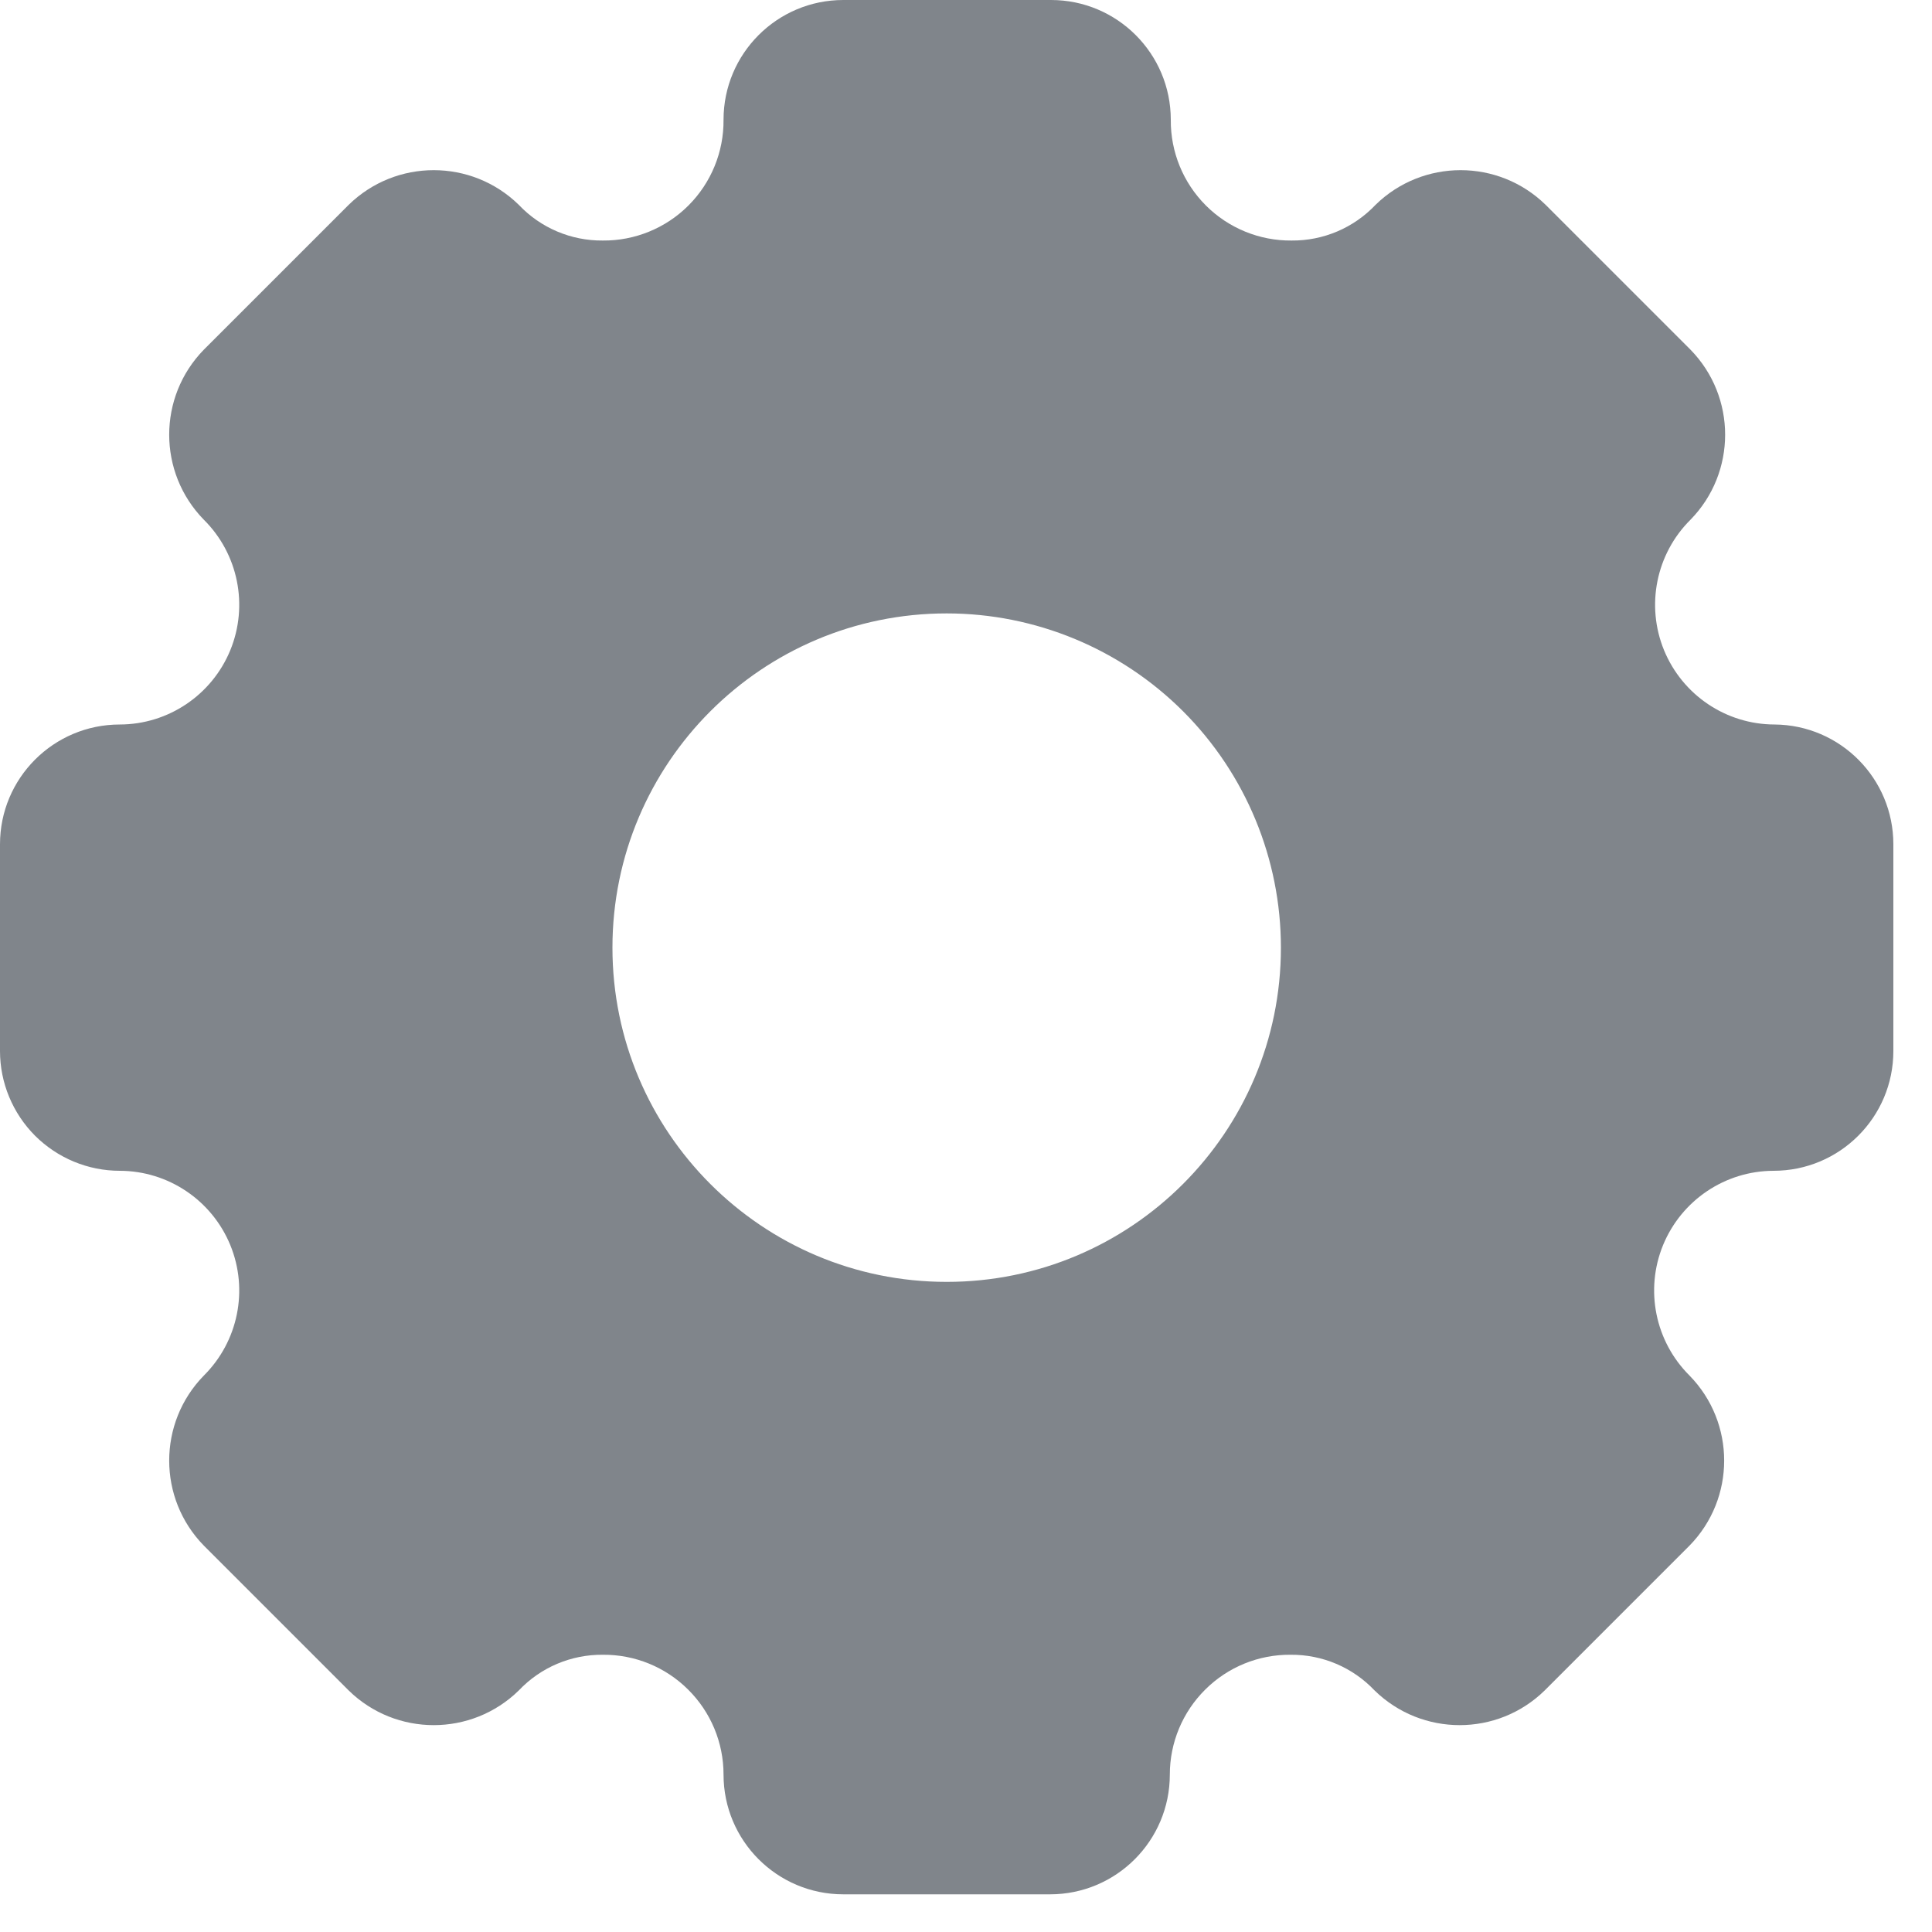
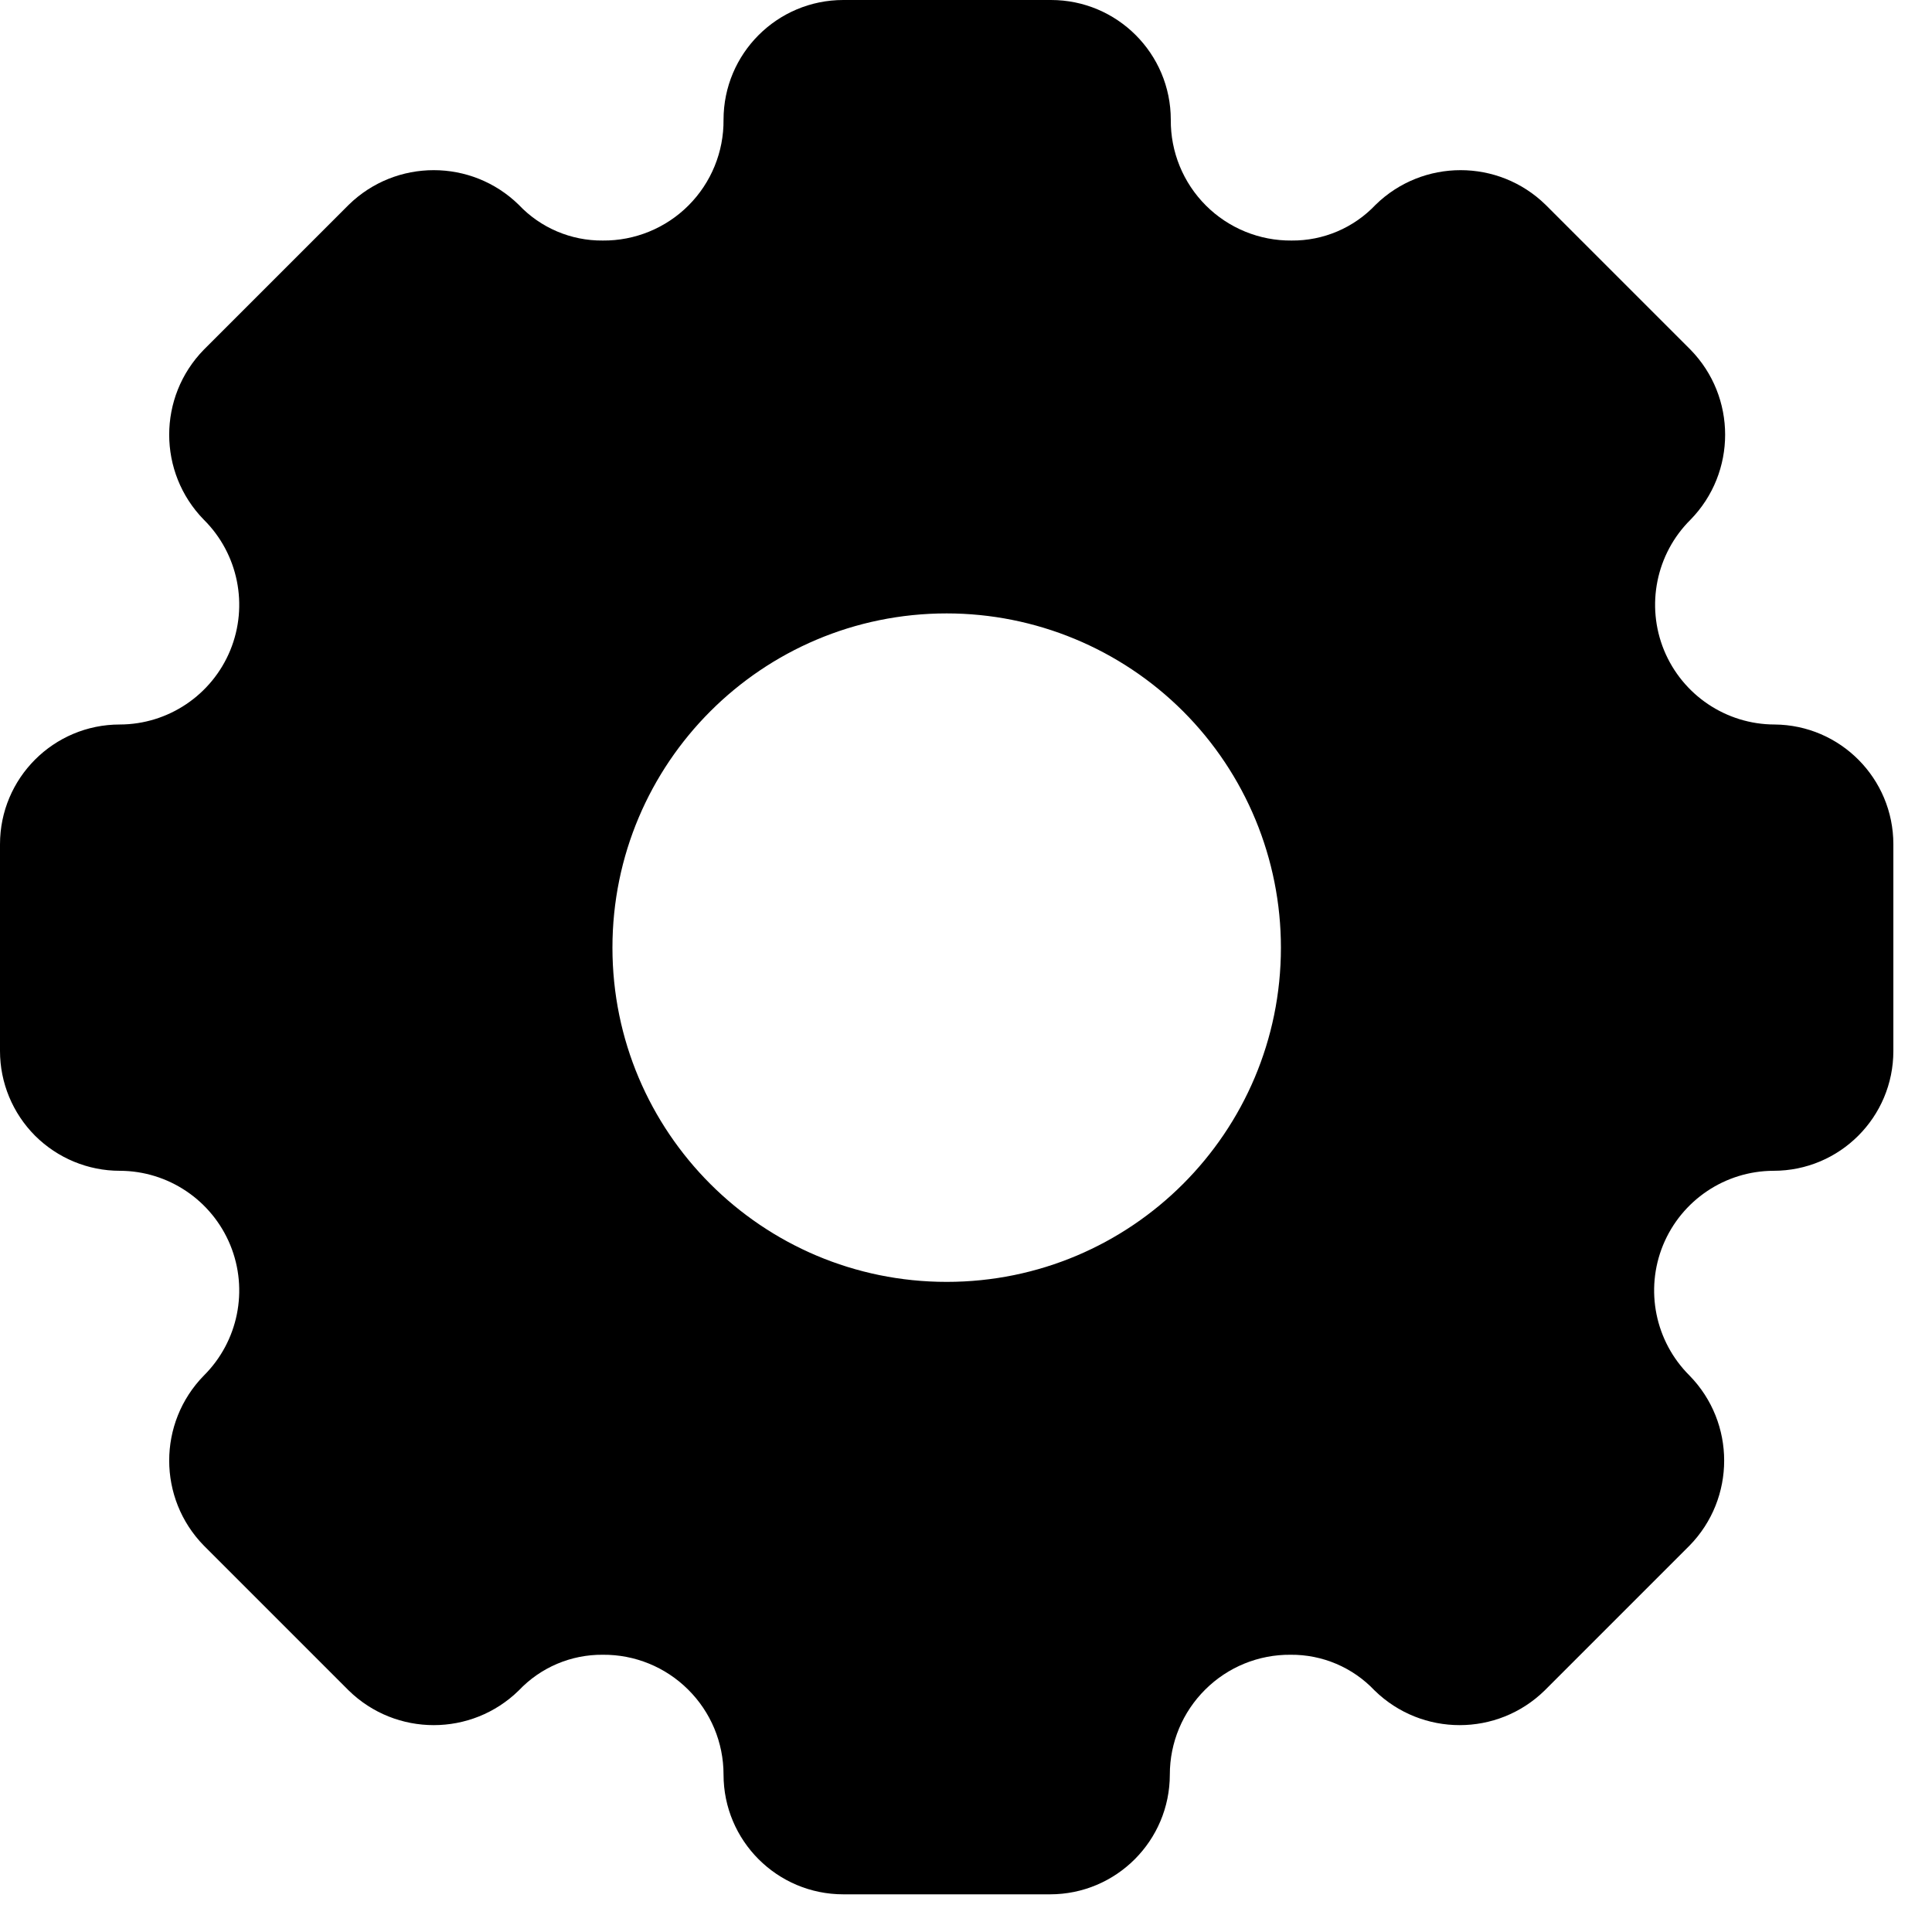
- <svg xmlns="http://www.w3.org/2000/svg" width="20" height="20" viewBox="0 0 20 20" fill="none">
-   <path fill-rule="evenodd" clip-rule="evenodd" d="M17.226 6.731C17.417 7.195 17.868 7.499 18.37 7.5C19.051 7.505 19.6 8.059 19.6 8.74V10.88C19.6 11.565 19.045 12.12 18.36 12.12C17.858 12.121 17.407 12.425 17.216 12.889C17.026 13.353 17.134 13.886 17.49 14.24C17.968 14.729 17.968 15.511 17.49 16L15.99 17.5C15.501 17.978 14.72 17.978 14.23 17.5C14.004 17.261 13.689 17.127 13.36 17.13C13.029 17.127 12.711 17.257 12.477 17.49C12.242 17.723 12.11 18.039 12.11 18.37C12.11 19.055 11.555 19.61 10.87 19.61H8.73C8.045 19.61 7.49 19.055 7.49 18.37C7.49 18.039 7.358 17.723 7.123 17.49C6.889 17.257 6.571 17.127 6.24 17.13C5.911 17.127 5.596 17.261 5.37 17.5C4.881 17.978 4.099 17.978 3.61 17.5L2.11 16C1.632 15.511 1.632 14.729 2.11 14.24C2.466 13.886 2.574 13.353 2.384 12.889C2.193 12.425 1.742 12.121 1.24 12.12C0.911 12.12 0.596 11.989 0.363 11.757C0.131 11.524 0 11.209 0 10.88V8.74C0 8.055 0.555 7.5 1.24 7.5C1.742 7.499 2.193 7.195 2.384 6.731C2.574 6.267 2.466 5.733 2.11 5.38C1.632 4.891 1.632 4.109 2.11 3.62L3.61 2.12C4.099 1.642 4.881 1.642 5.37 2.12C5.596 2.359 5.911 2.493 6.24 2.49C6.572 2.493 6.892 2.362 7.127 2.127C7.362 1.892 7.493 1.572 7.49 1.24C7.49 0.555 8.045 0 8.73 0H10.88C11.565 0 12.12 0.555 12.12 1.24C12.117 1.572 12.248 1.892 12.483 2.127C12.718 2.362 13.038 2.493 13.37 2.49C13.699 2.493 14.014 2.359 14.24 2.12C14.729 1.642 15.511 1.642 16 2.12L17.5 3.62C17.978 4.109 17.978 4.891 17.5 5.38C17.144 5.733 17.036 6.267 17.226 6.731ZM6.34 9.81C6.34 7.899 7.889 6.35 9.8 6.35C10.718 6.35 11.598 6.715 12.247 7.363C12.896 8.012 13.26 8.892 13.26 9.81C13.26 11.721 11.711 13.27 9.8 13.27C7.889 13.27 6.34 11.721 6.34 9.81Z" fill="#80858B" />
+ <svg xmlns="http://www.w3.org/2000/svg" width="20" height="20" viewBox="0 0 20 20" fill="current">
+   <path fill-rule="evenodd" clip-rule="evenodd" d="M17.226 6.731C17.417 7.195 17.868 7.499 18.37 7.5C19.051 7.505 19.6 8.059 19.6 8.74V10.88C19.6 11.565 19.045 12.12 18.36 12.12C17.858 12.121 17.407 12.425 17.216 12.889C17.026 13.353 17.134 13.886 17.49 14.24C17.968 14.729 17.968 15.511 17.49 16L15.99 17.5C15.501 17.978 14.72 17.978 14.23 17.5C14.004 17.261 13.689 17.127 13.36 17.13C13.029 17.127 12.711 17.257 12.477 17.49C12.242 17.723 12.11 18.039 12.11 18.37C12.11 19.055 11.555 19.61 10.87 19.61H8.73C8.045 19.61 7.49 19.055 7.49 18.37C7.49 18.039 7.358 17.723 7.123 17.49C6.889 17.257 6.571 17.127 6.24 17.13C5.911 17.127 5.596 17.261 5.37 17.5C4.881 17.978 4.099 17.978 3.61 17.5L2.11 16C1.632 15.511 1.632 14.729 2.11 14.24C2.466 13.886 2.574 13.353 2.384 12.889C2.193 12.425 1.742 12.121 1.24 12.12C0.911 12.12 0.596 11.989 0.363 11.757C0.131 11.524 0 11.209 0 10.88V8.74C0 8.055 0.555 7.5 1.24 7.5C1.742 7.499 2.193 7.195 2.384 6.731C2.574 6.267 2.466 5.733 2.11 5.38C1.632 4.891 1.632 4.109 2.11 3.62L3.61 2.12C4.099 1.642 4.881 1.642 5.37 2.12C5.596 2.359 5.911 2.493 6.24 2.49C6.572 2.493 6.892 2.362 7.127 2.127C7.362 1.892 7.493 1.572 7.49 1.24C7.49 0.555 8.045 0 8.73 0H10.88C11.565 0 12.12 0.555 12.12 1.24C12.117 1.572 12.248 1.892 12.483 2.127C12.718 2.362 13.038 2.493 13.37 2.49C13.699 2.493 14.014 2.359 14.24 2.12C14.729 1.642 15.511 1.642 16 2.12L17.5 3.62C17.978 4.109 17.978 4.891 17.5 5.38C17.144 5.733 17.036 6.267 17.226 6.731ZM6.34 9.81C6.34 7.899 7.889 6.35 9.8 6.35C10.718 6.35 11.598 6.715 12.247 7.363C12.896 8.012 13.26 8.892 13.26 9.81C13.26 11.721 11.711 13.27 9.8 13.27C7.889 13.27 6.34 11.721 6.34 9.81Z" fill="current" />
</svg>
